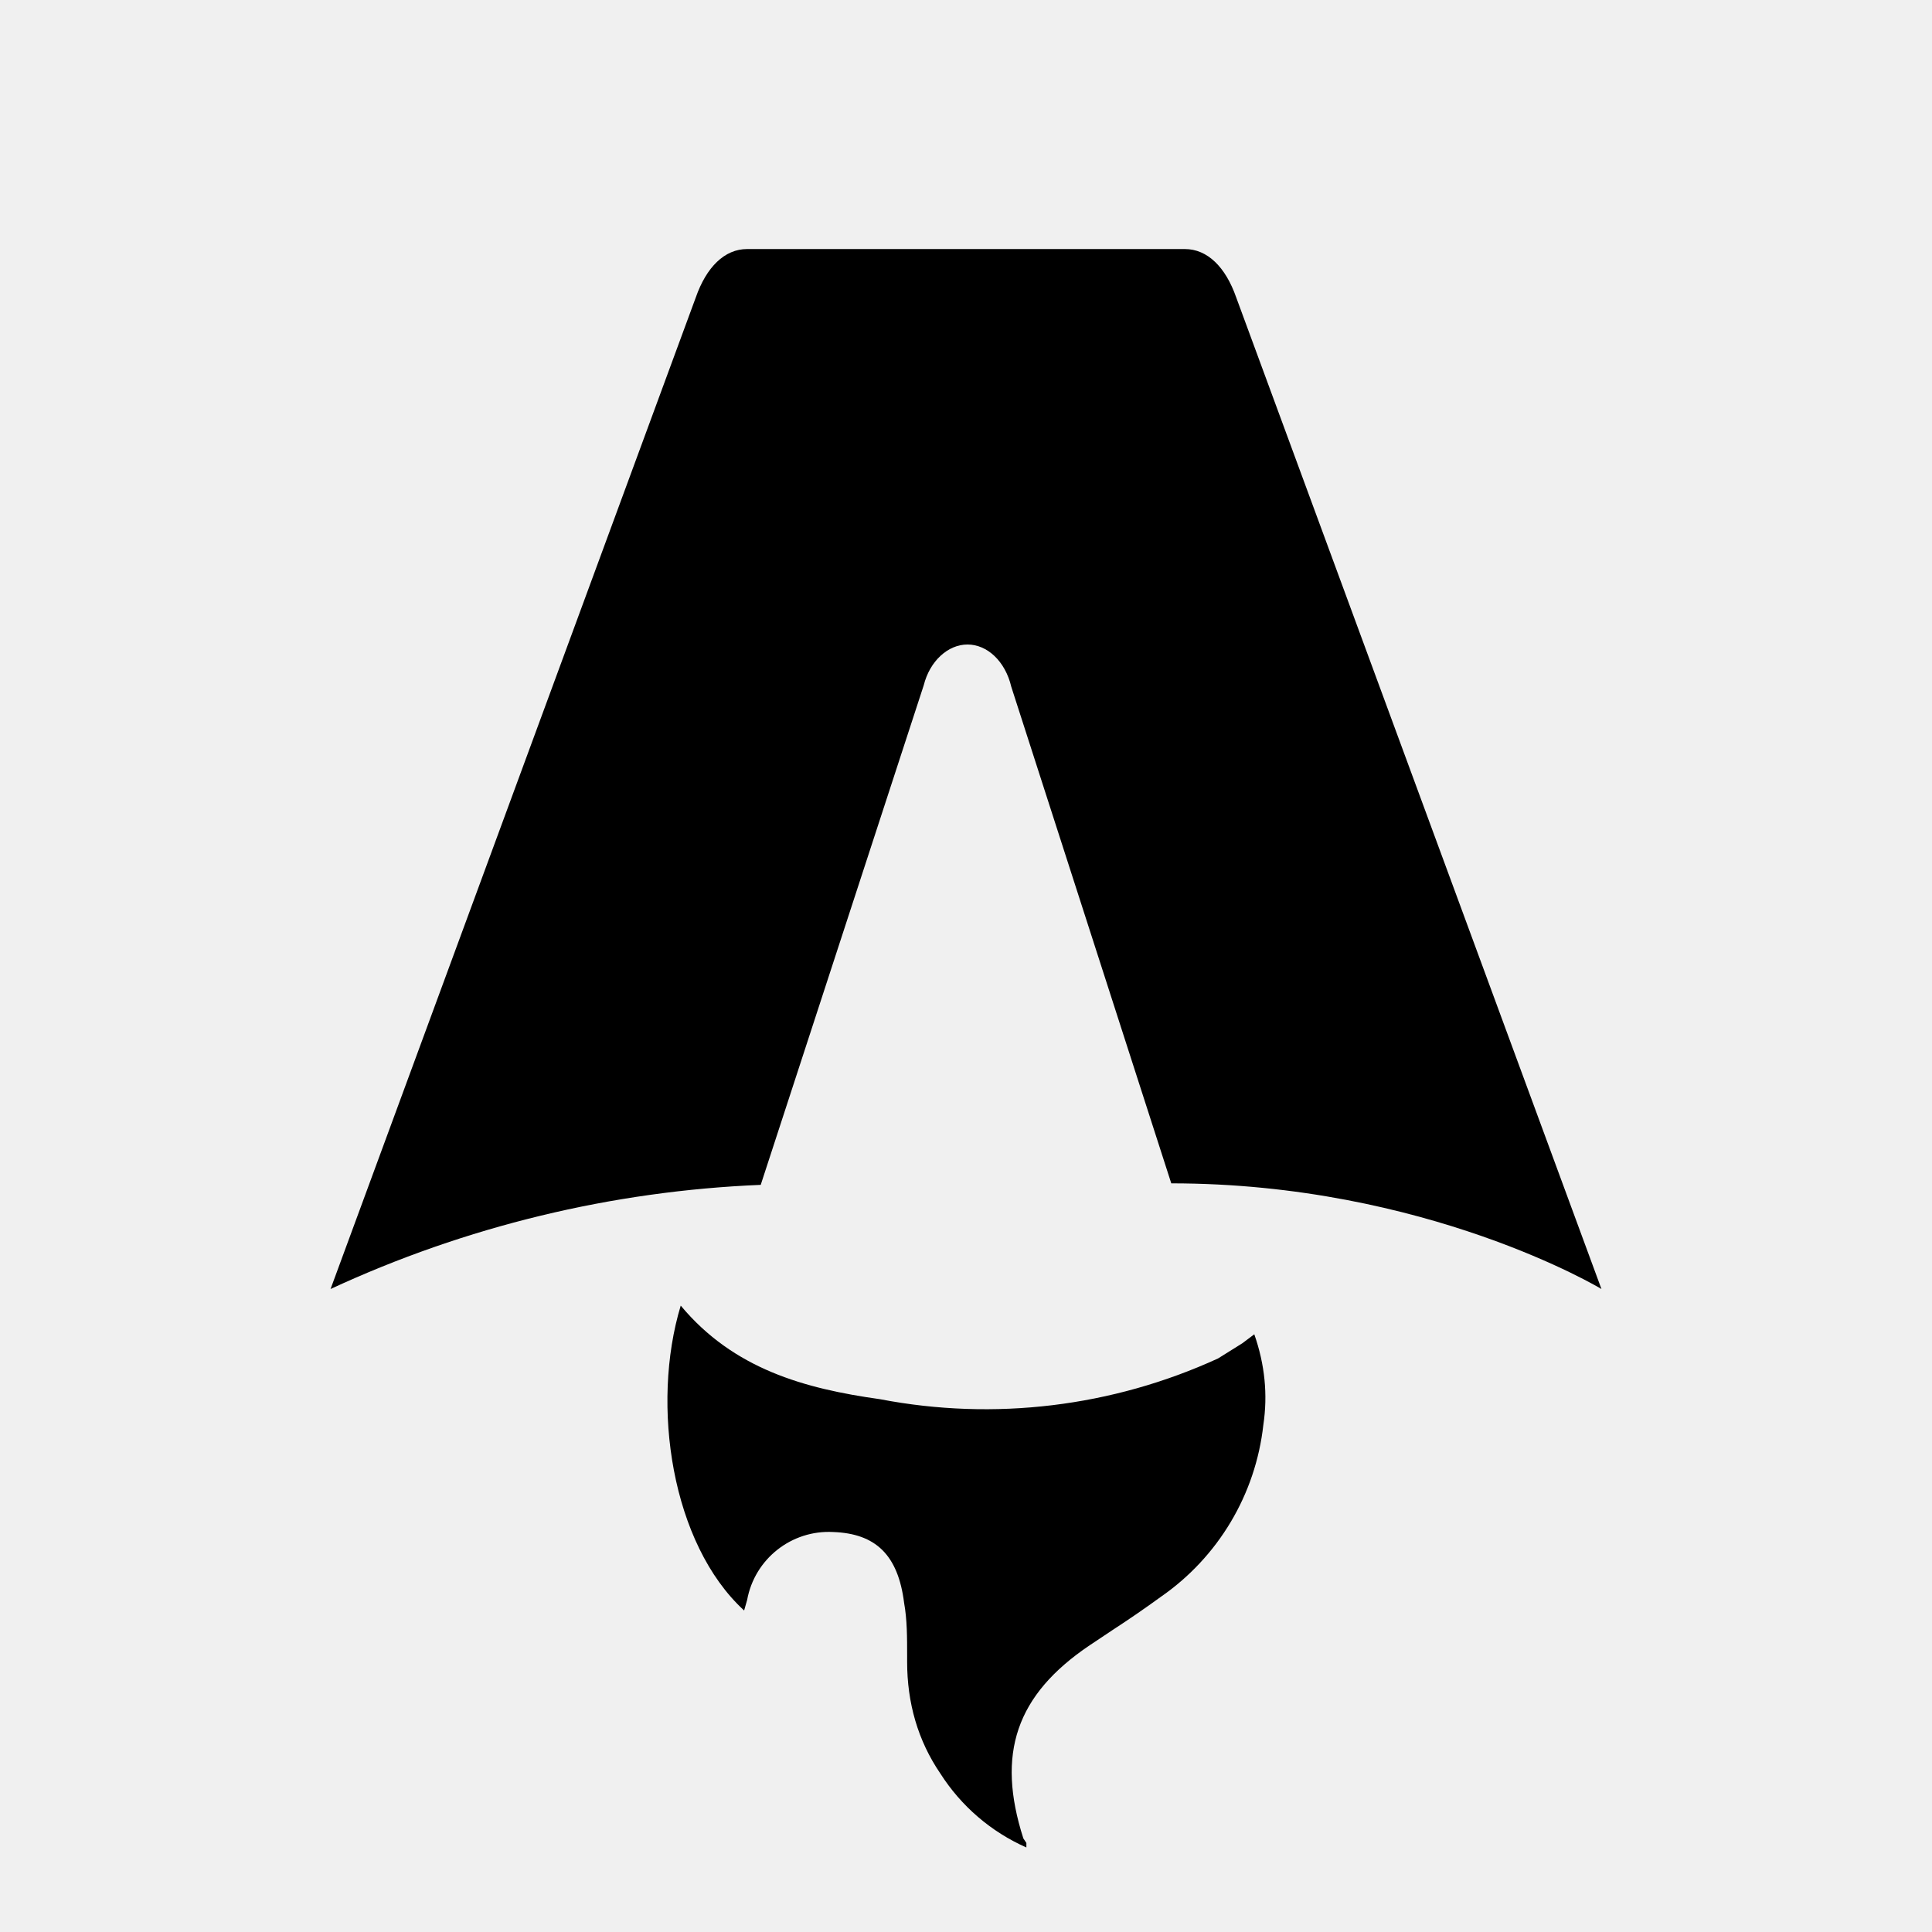
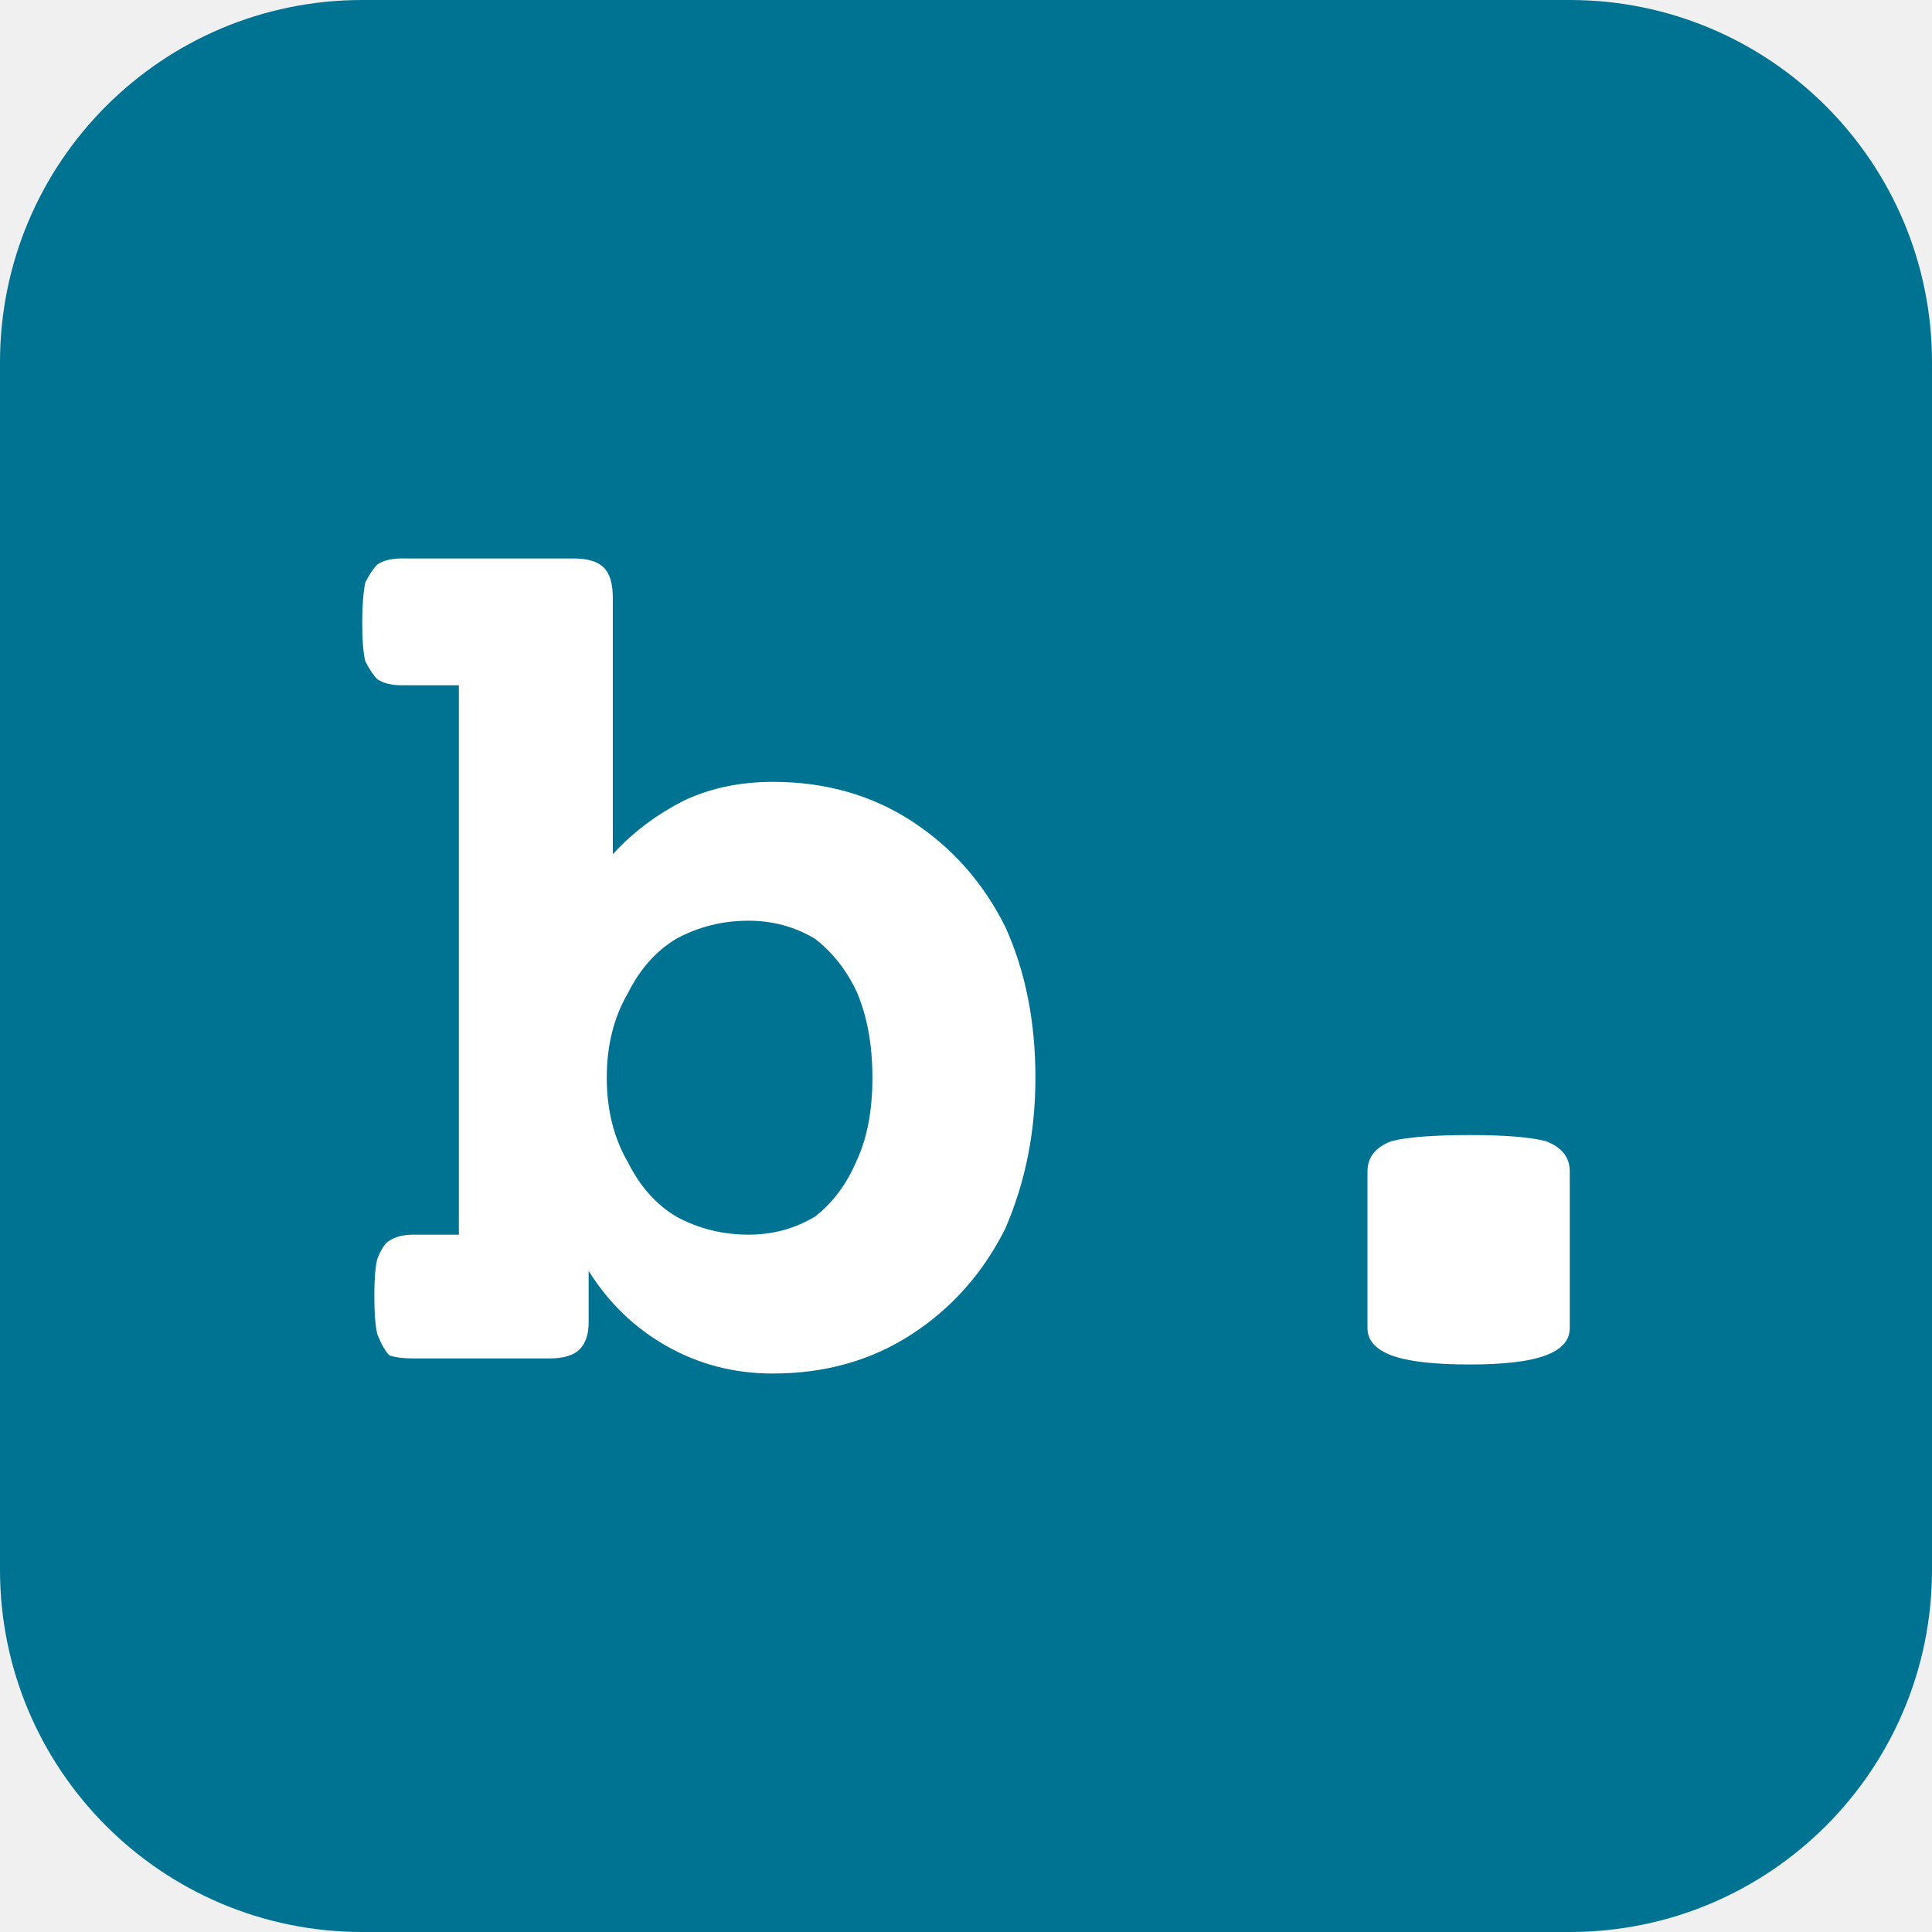
- <svg xmlns="http://www.w3.org/2000/svg" fill="none" viewBox="0 0 128 128">
-   <path d="M50.4 78.5a75.1 75.1 0 0 0-28.5 6.9l24.2-65.7c.7-2 1.9-3.2 3.4-3.2h29c1.5 0 2.7 1.2 3.4 3.2l24.2 65.7s-11.6-7-28.5-7L67 45.5c-.4-1.7-1.6-2.8-2.9-2.8-1.3 0-2.5 1.1-2.9 2.7L50.4 78.5Zm-1.1 28.2Zm-4.2-20.2c-2 6.6-.6 15.8 4.2 20.2a17.5 17.5 0 0 1 .2-.7 5.5 5.5 0 0 1 5.7-4.5c2.8.1 4.3 1.5 4.7 4.7.2 1.1.2 2.3.2 3.5v.4c0 2.7.7 5.2 2.2 7.4a13 13 0 0 0 5.7 4.9v-.3l-.2-.3c-1.8-5.6-.5-9.5 4.4-12.8l1.5-1a73 73 0 0 0 3.2-2.2 16 16 0 0 0 6.8-11.4c.3-2 .1-4-.6-6l-.8.6-1.6 1a37 37 0 0 1-22.4 2.7c-5-.7-9.7-2-13.2-6.2Z" />
-   <style>
-         path { fill: #000; }
-         @media (prefers-color-scheme: dark) {
-             path { fill: #FFF; }
-         }
-     </style>
+ <svg xmlns="http://www.w3.org/2000/svg" viewBox="0 0 64 64">
+   <rect width="64" height="64" rx="12" fill="#007392" />
+   <path fill="#ffffff" d="M20.3 19.8V28.3Q21.3 27.2 22.7 26.5Q24 25.9 25.6 25.9Q28.2 25.9 30.2 27.2Q32.2 28.5 33.3 30.7Q34.3 32.9 34.3 35.7Q34.3 38.4 33.3 40.7Q32.2 42.9 30.2 44.2Q28.2 45.5 25.6 45.5Q23.7 45.5 22.1 44.6Q20.5 43.7 19.5 42.1V43.8Q19.5 44.4 19.2 44.7Q18.9 45 18.2 45H13.7Q13.2 45 12.9 44.9Q12.7 44.7 12.5 44.2Q12.4 43.8 12.4 42.9Q12.4 42.1 12.5 41.7Q12.7 41.2 12.9 41.1Q13.2 40.9 13.7 40.9H15.2V22.7H13.3Q12.8 22.7 12.5 22.5Q12.3 22.3 12.1 21.9Q12 21.5 12 20.6Q12 19.8 12.1 19.3Q12.3 18.9 12.5 18.7Q12.8 18.5 13.3 18.5H19Q19.7 18.5 20 18.8Q20.3 19.1 20.3 19.8ZM20.1 35.7Q20.1 37.3 20.8 38.5Q21.4 39.7 22.4 40.3Q23.5 40.9 24.8 40.9Q26 40.9 27 40.3Q27.9 39.6 28.4 38.4Q28.9 37.3 28.9 35.7Q28.9 34.1 28.4 32.9Q27.9 31.8 27 31.1Q26 30.5 24.8 30.5Q23.5 30.5 22.4 31.1Q21.4 31.7 20.8 32.9Q20.1 34.1 20.1 35.7ZM52 38.8V44Q52 44.6 51.2 44.9Q50.4 45.2 48.7 45.2Q46.9 45.2 46.1 44.9Q45.3 44.6 45.3 44V38.8Q45.3 38.1 46.1 37.8Q46.9 37.6 48.7 37.6Q50.4 37.6 51.2 37.8Q52 38.1 52 38.8Z" />
</svg>
